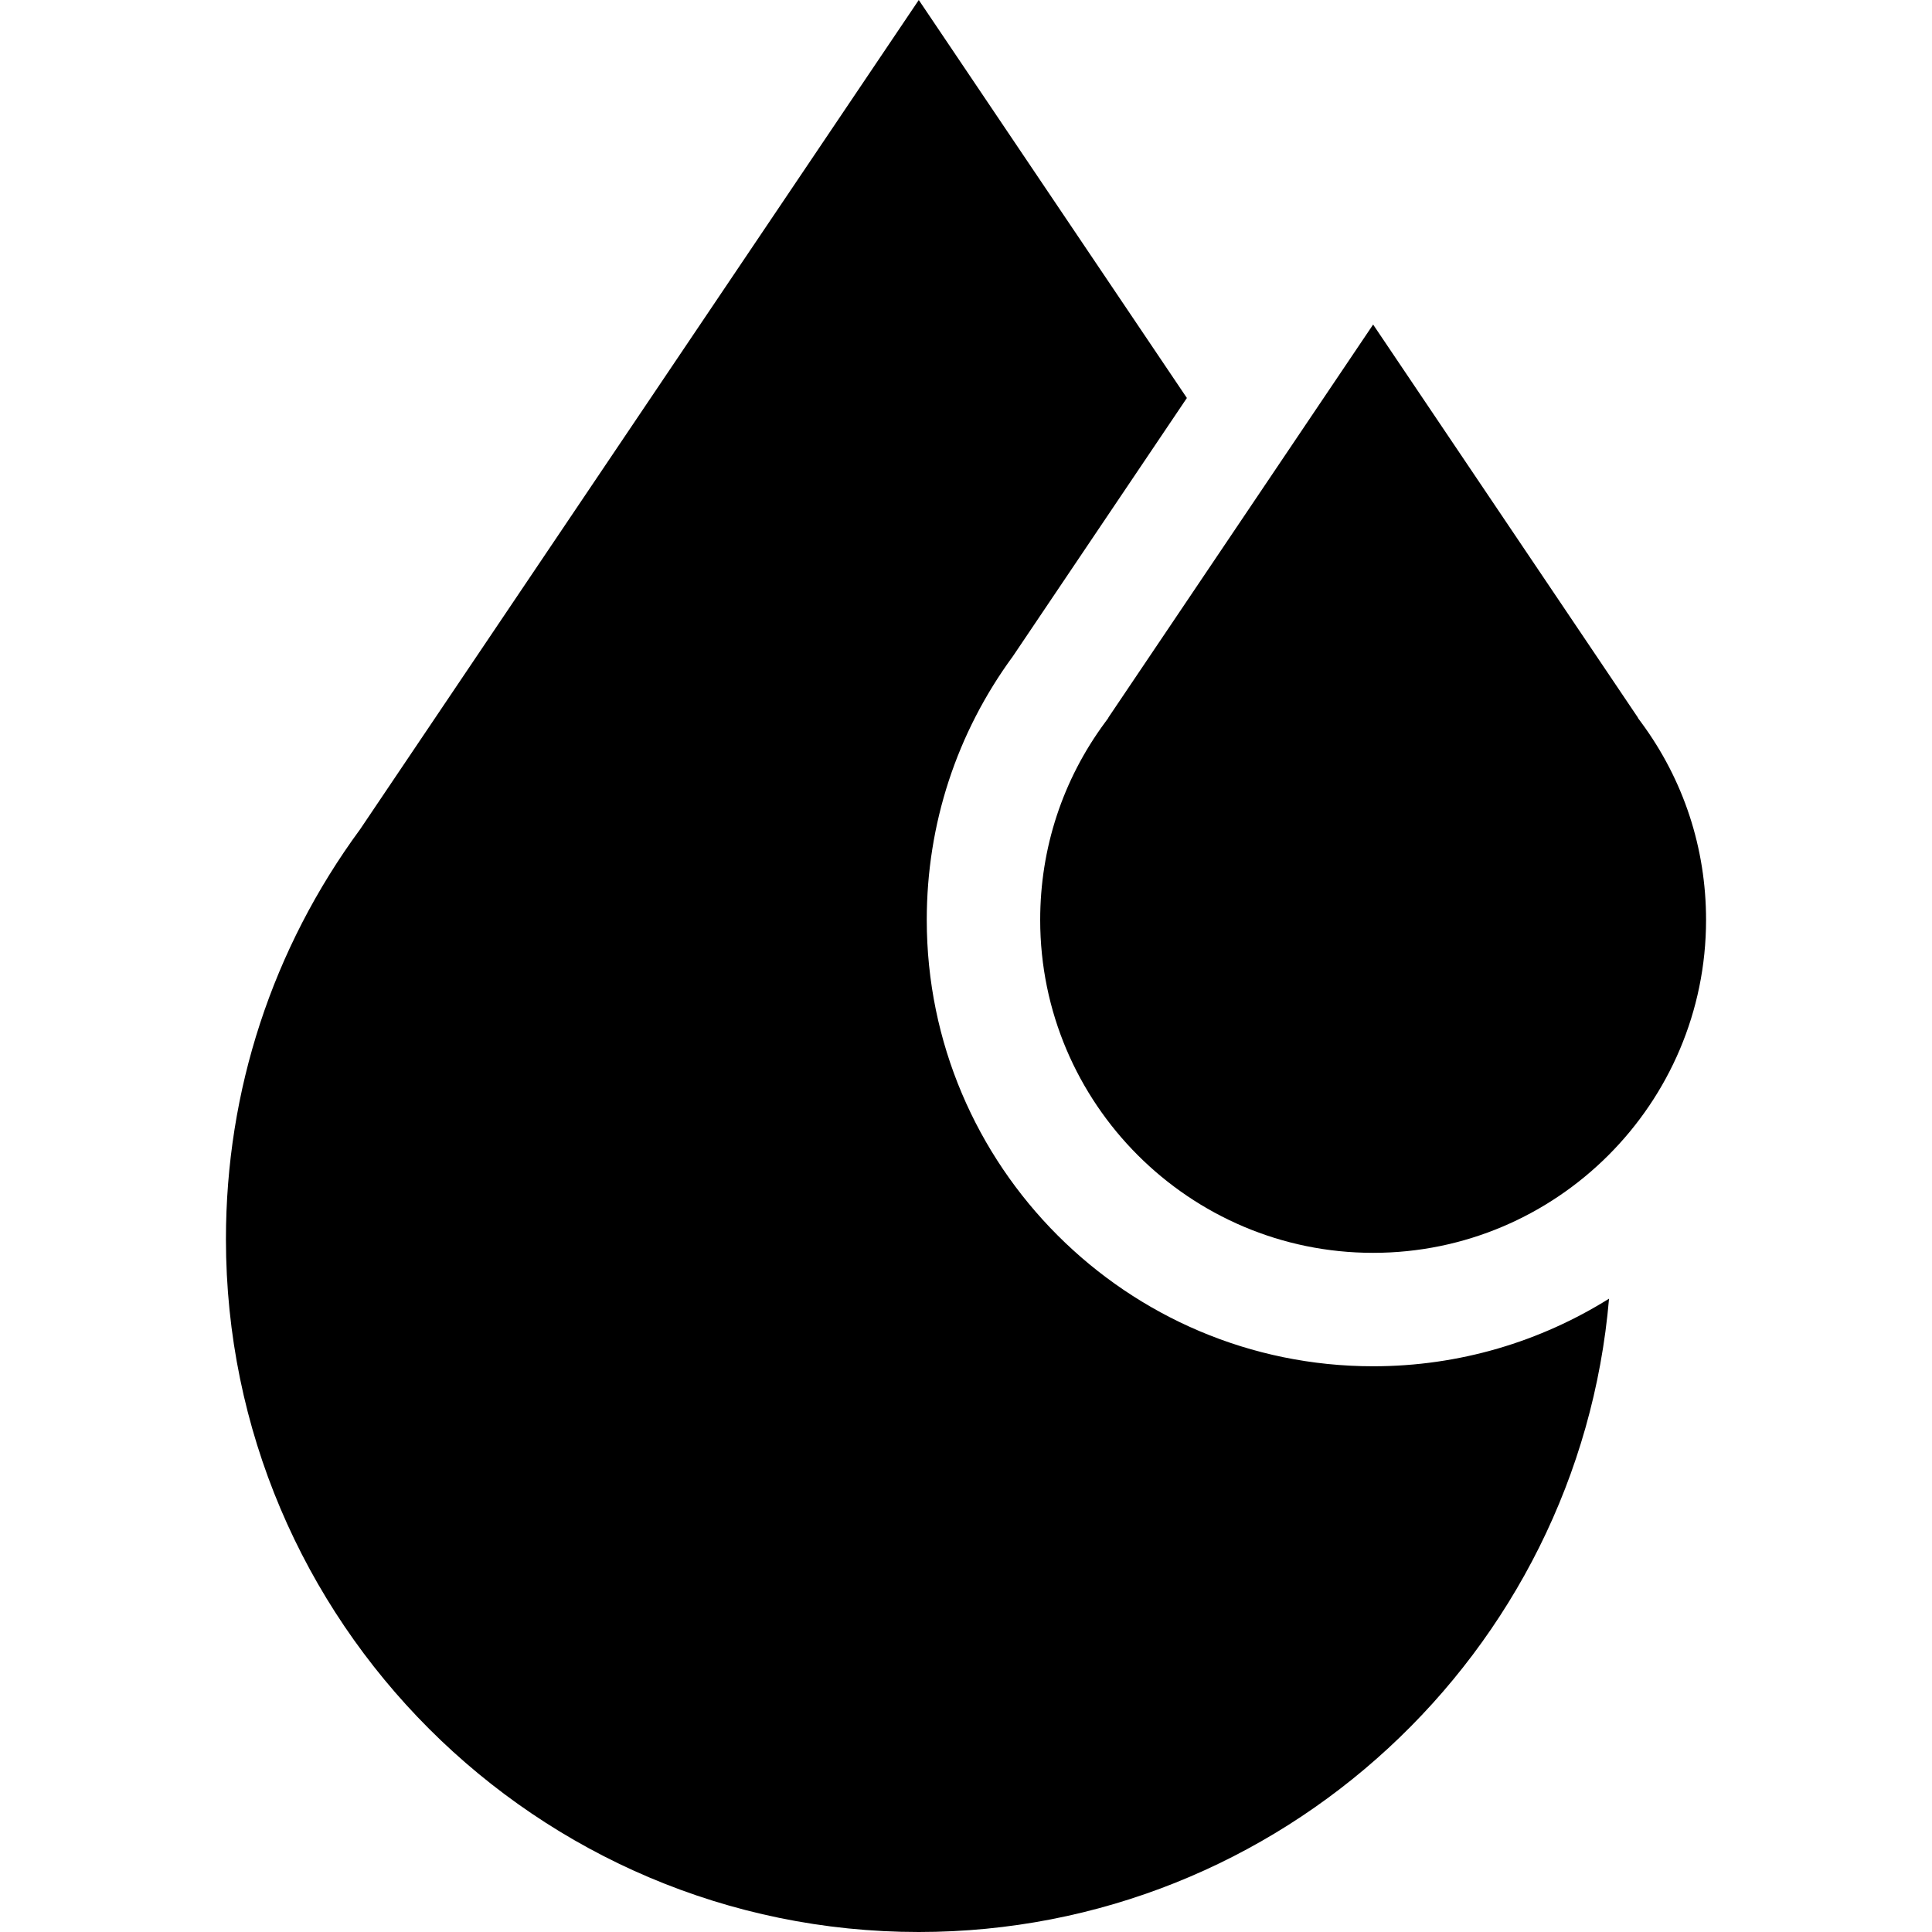
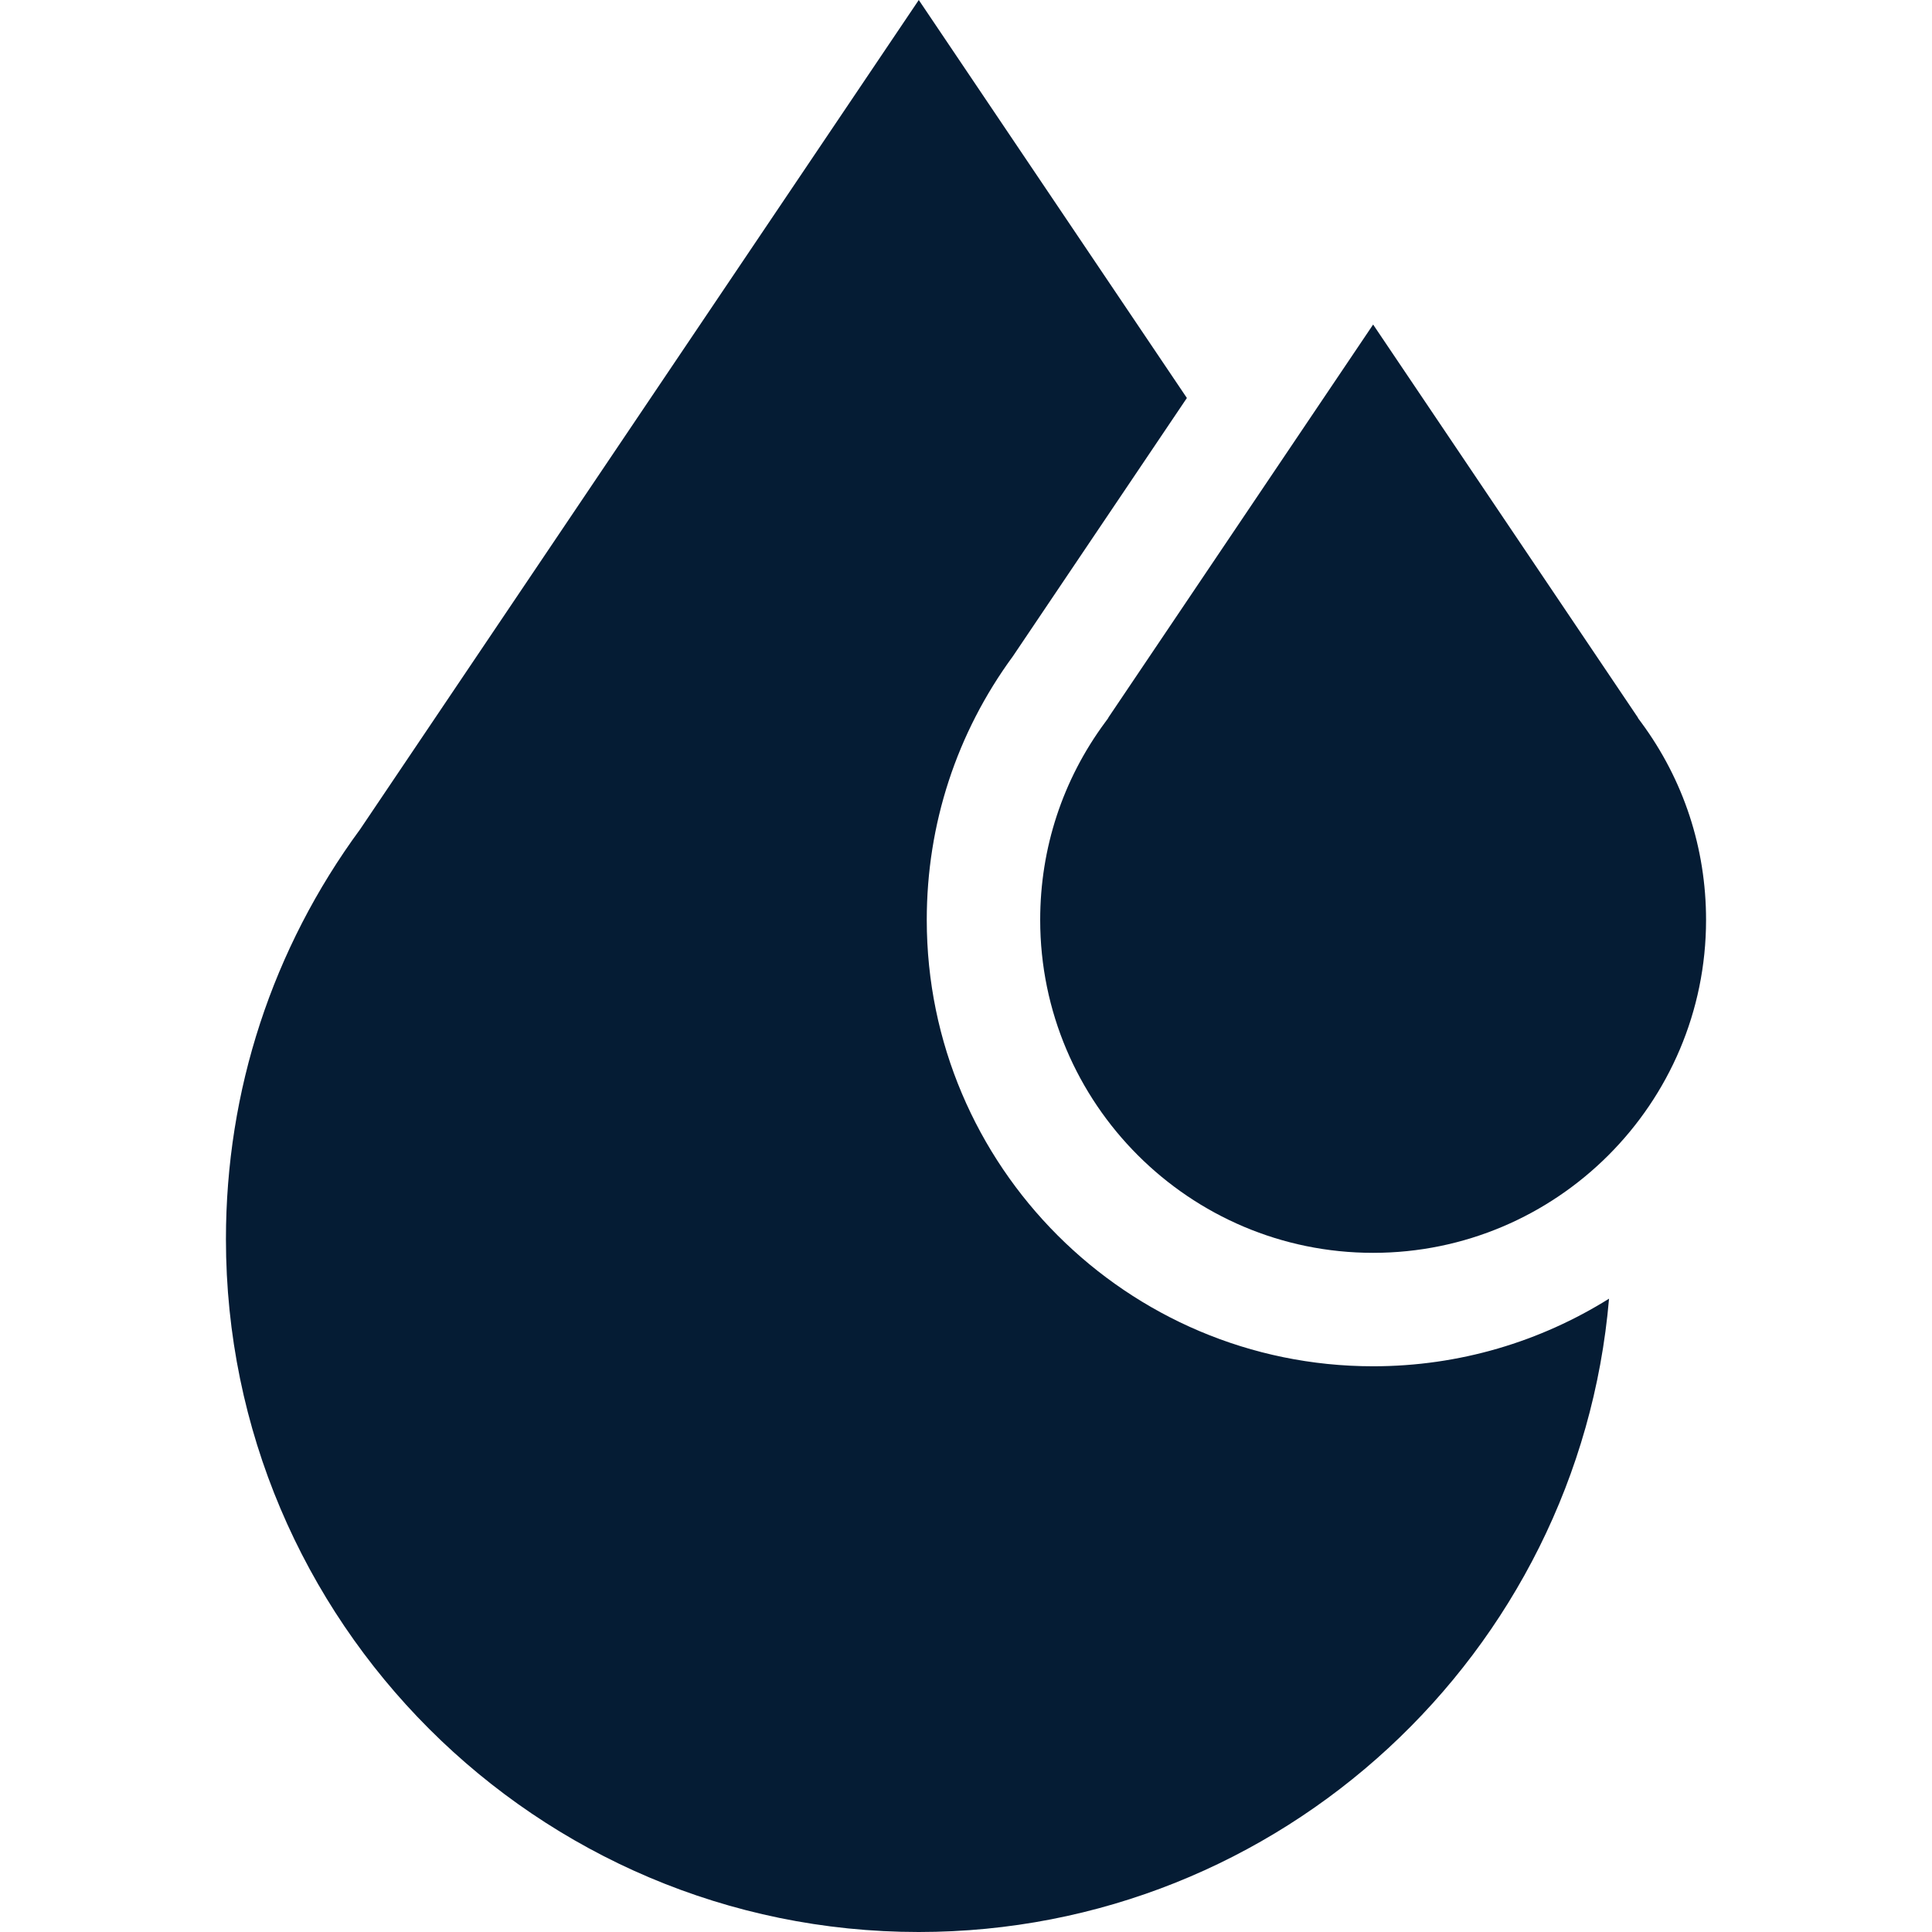
<svg xmlns="http://www.w3.org/2000/svg" version="1.1" x="0px" y="0px" viewBox="0 0 511.999 511.999" style="enable-background:new 0 0 511.999 511.999;" xml:space="preserve">
  <g>
    <g>
-       <path d="M434.927,191.435l-0.772-1.045l-0.153-0.306l-70.11-104.078l-70.111,104.079l-0.146,0.292l-0.779,1.059    c-11.25,15.236-17.196,33.337-17.196,52.348c0,48.652,39.581,88.231,88.231,88.231c48.65,0,88.231-39.58,88.231-88.231    C452.124,224.772,446.177,206.669,434.927,191.435z" />
+       <path fill="#051C34" d="M434.927,191.435l-0.772-1.045l-0.153-0.306l-70.11-104.078l-70.111,104.079l-0.146,0.292l-0.779,1.059    c-11.25,15.236-17.196,33.337-17.196,52.348c0,48.652,39.581,88.231,88.231,88.231c48.65,0,88.231-39.58,88.231-88.231    C452.124,224.772,446.177,206.669,434.927,191.435z" />
    </g>
  </g>
  <g>
    <g>
-       <path d="M363.893,362.077c-65.228,0-118.293-53.066-118.293-118.293c0-25.356,7.899-49.517,22.846-69.895l46.089-68.419L243.484,0    L95.449,219.753c-23.275,31.674-35.574,69.228-35.574,108.636c0,101.243,82.367,183.61,183.61,183.61    c95.929,0,174.899-73.951,182.925-167.838C408.259,355.508,386.831,362.077,363.893,362.077z" />
+       <path fill="#051C34" d="M363.893,362.077c-65.228,0-118.293-53.066-118.293-118.293c0-25.356,7.899-49.517,22.846-69.895l46.089-68.419L243.484,0    L95.449,219.753c-23.275,31.674-35.574,69.228-35.574,108.636c0,101.243,82.367,183.61,183.61,183.61    c95.929,0,174.899-73.951,182.925-167.838C408.259,355.508,386.831,362.077,363.893,362.077z" />
    </g>
  </g>
  <g>
</g>
  <g>
</g>
  <g>
</g>
  <g>
</g>
  <g>
</g>
  <g>
</g>
  <g>
</g>
  <g>
</g>
  <g>
</g>
  <g>
</g>
  <g>
</g>
  <g>
</g>
  <g>
</g>
  <g>
</g>
  <g>
</g>
</svg>
